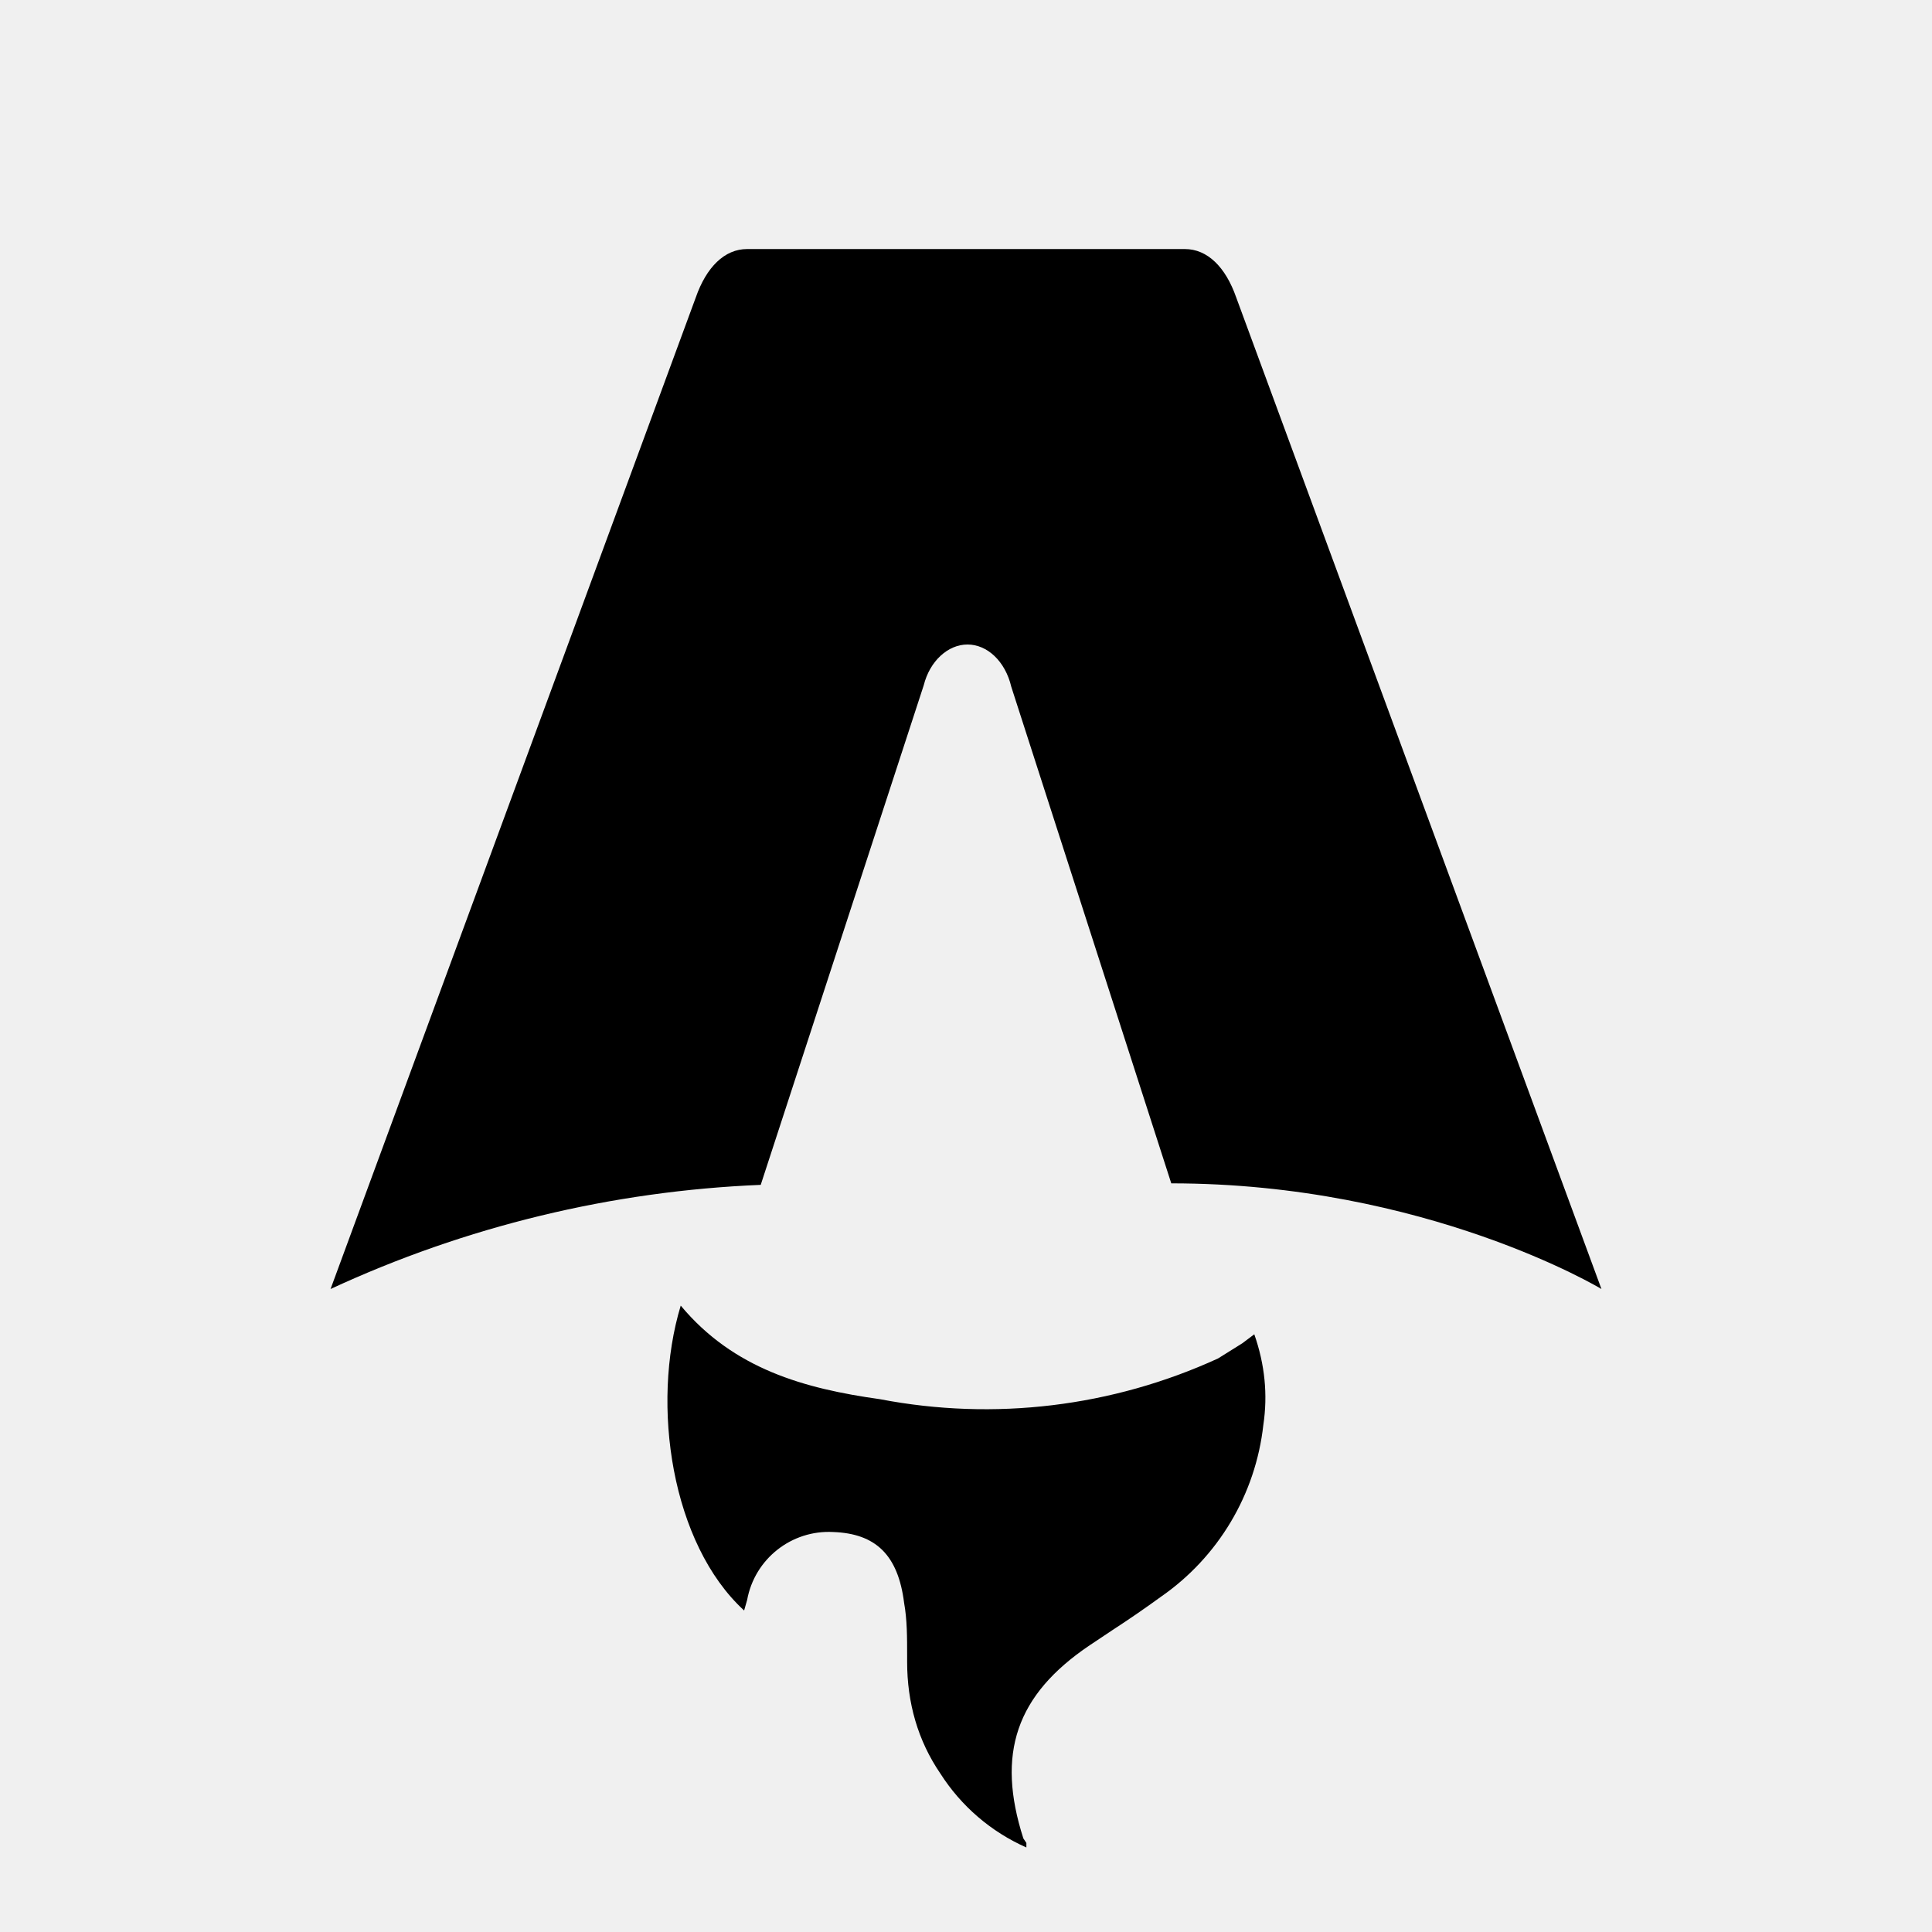
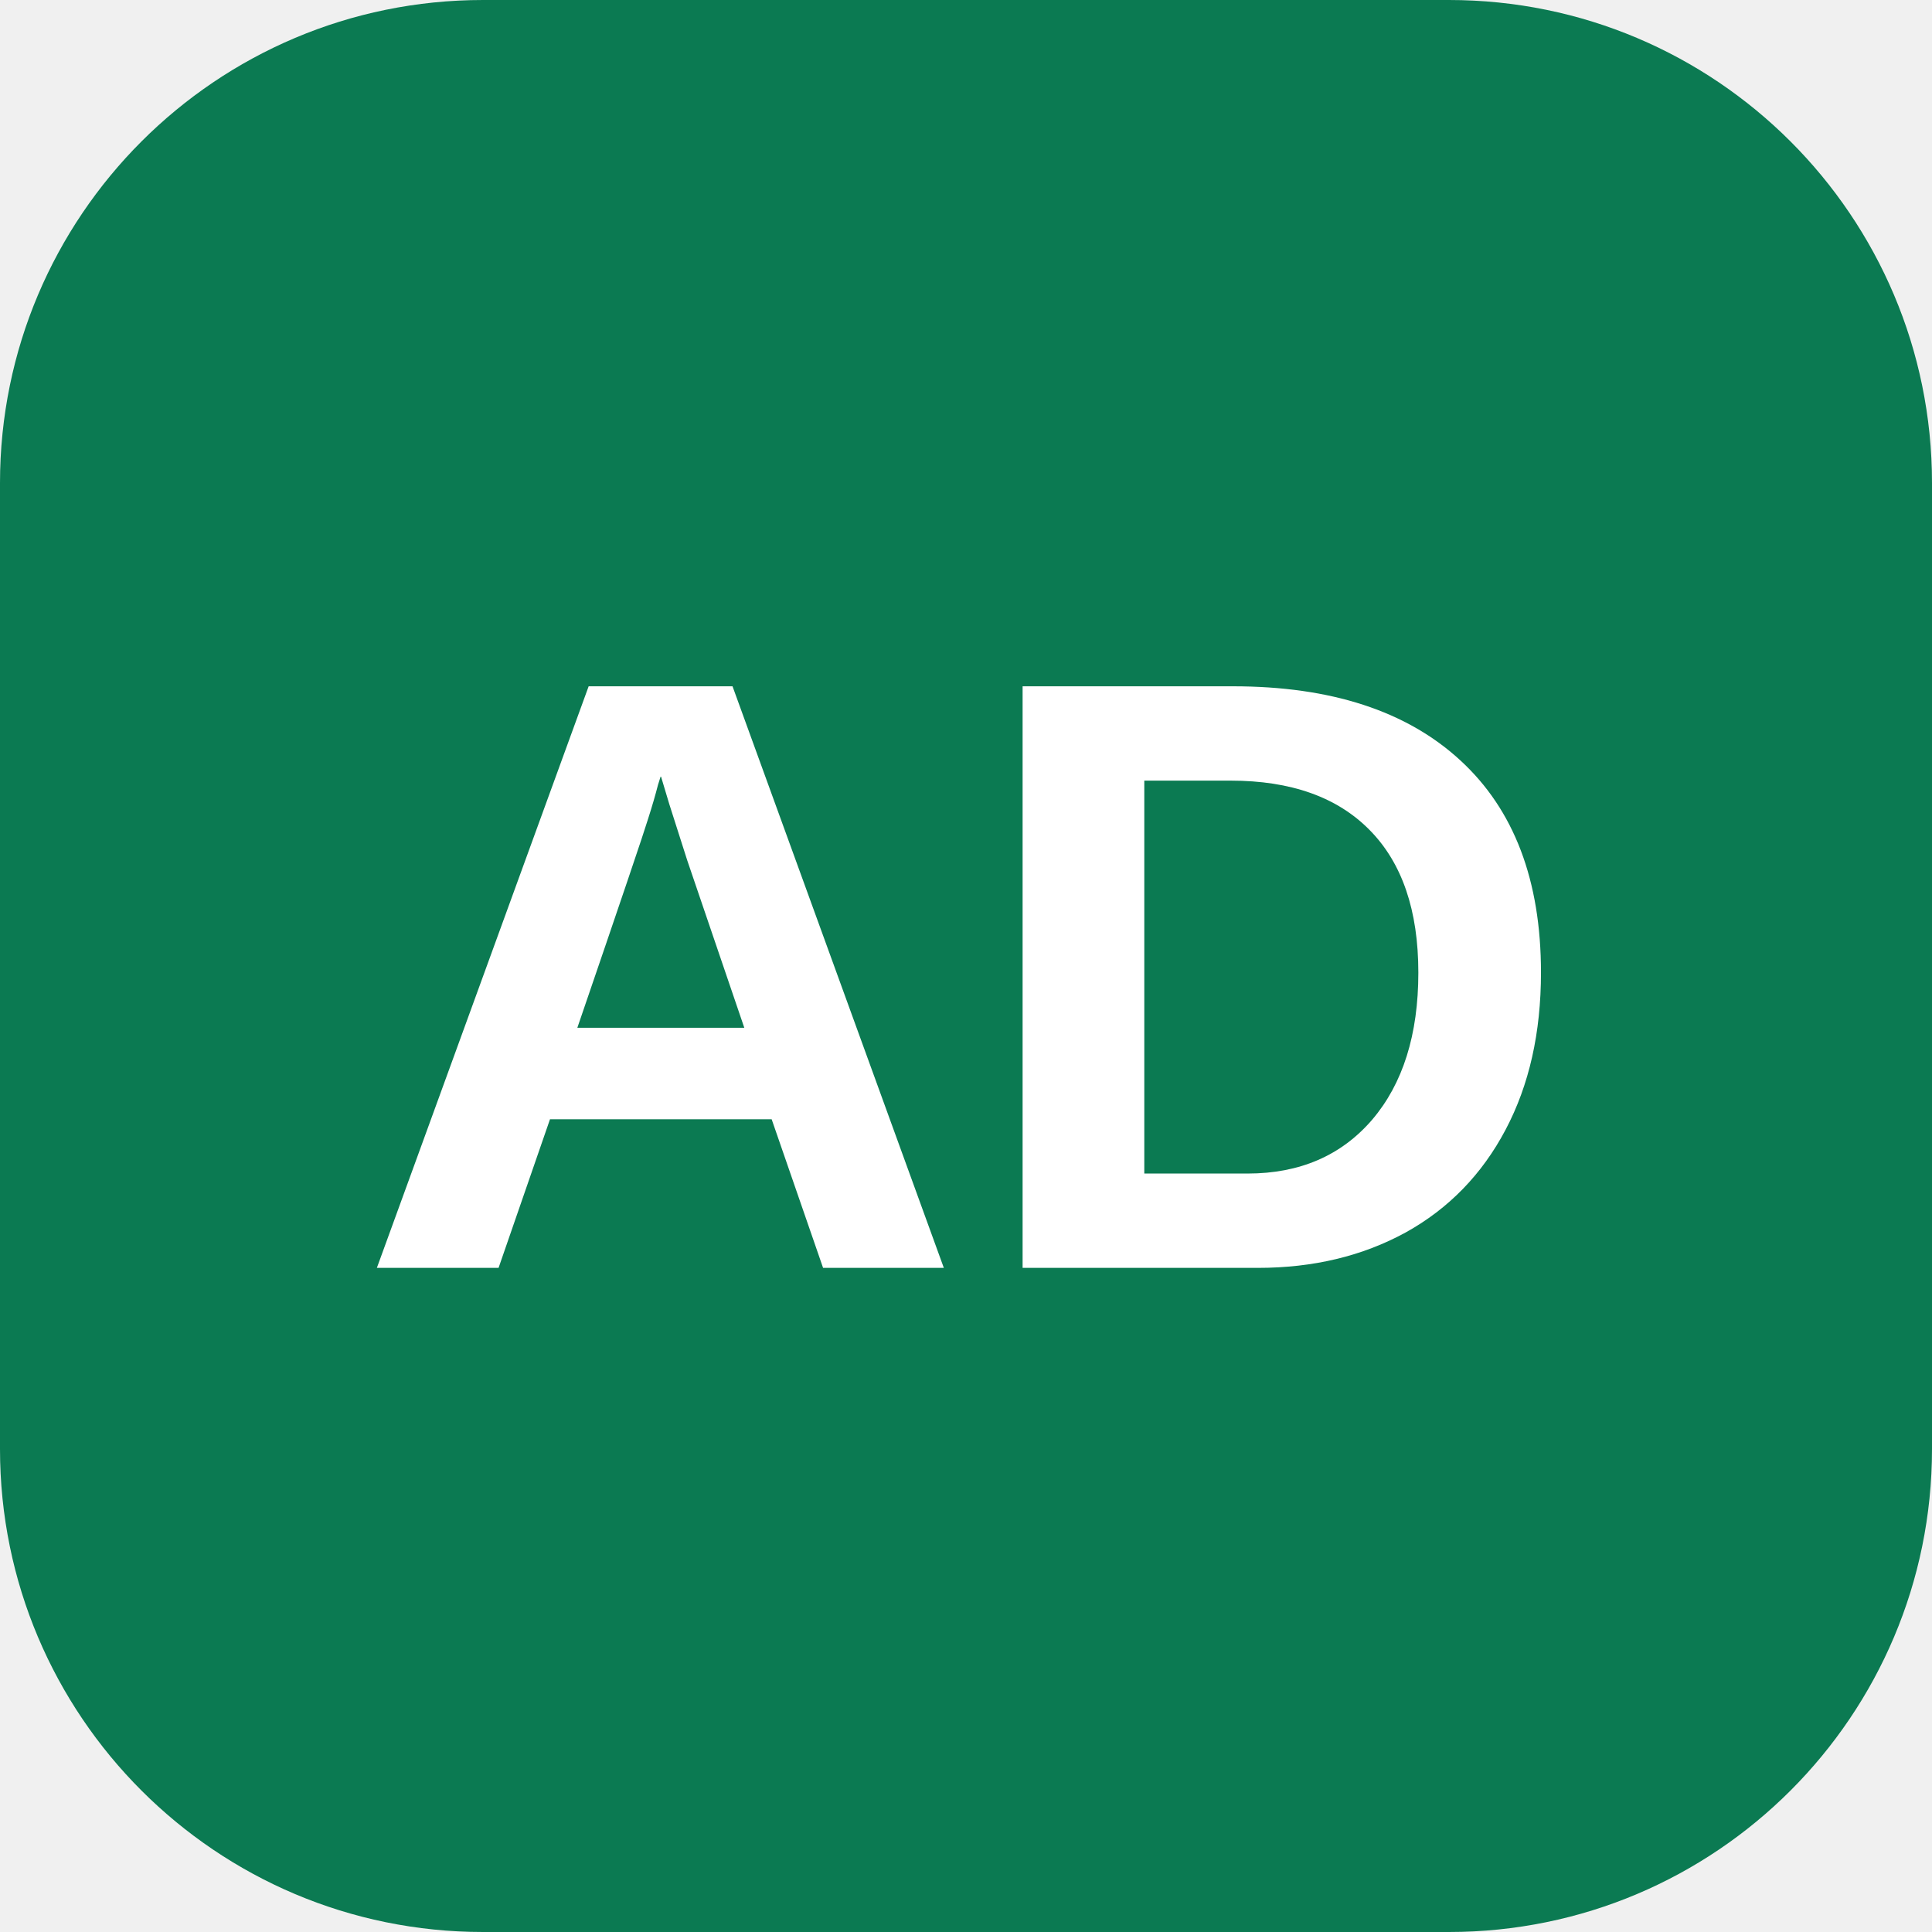
- <svg xmlns="http://www.w3.org/2000/svg" fill="none" viewBox="0 0 128 128">
-   <path d="M50.4 78.5a75.1 75.1 0 0 0-28.5 6.9l24.2-65.7c.7-2 1.9-3.2 3.4-3.2h29c1.5 0 2.7 1.2 3.4 3.2l24.2 65.7s-11.6-7-28.5-7L67 45.5c-.4-1.7-1.6-2.8-2.9-2.8-1.3 0-2.5 1.1-2.9 2.7L50.4 78.5Zm-1.1 28.2Zm-4.2-20.2c-2 6.6-.6 15.8 4.2 20.2a17.5 17.5 0 0 1 .2-.7 5.5 5.5 0 0 1 5.7-4.5c2.8.1 4.3 1.5 4.7 4.7.2 1.1.2 2.3.2 3.5v.4c0 2.7.7 5.2 2.2 7.4a13 13 0 0 0 5.7 4.9v-.3l-.2-.3c-1.8-5.6-.5-9.5 4.4-12.8l1.5-1a73 73 0 0 0 3.2-2.2 16 16 0 0 0 6.8-11.4c.3-2 .1-4-.6-6l-.8.6-1.6 1a37 37 0 0 1-22.4 2.7c-5-.7-9.7-2-13.2-6.2Z" />
-   <style>
-         path { fill: #000; }
-         @media (prefers-color-scheme: dark) {
-             path { fill: #FFF; }
-         }
-     </style>
+ <svg xmlns="http://www.w3.org/2000/svg" viewBox="0 0 64 64">
+   <rect width="64" height="64" rx="16" fill="#0b7a52" />
+   <text x="32" y="42" font-family="Segoe UI, Arial, sans-serif" font-size="28" font-weight="800" fill="#fff" text-anchor="middle">AD</text>
</svg>
